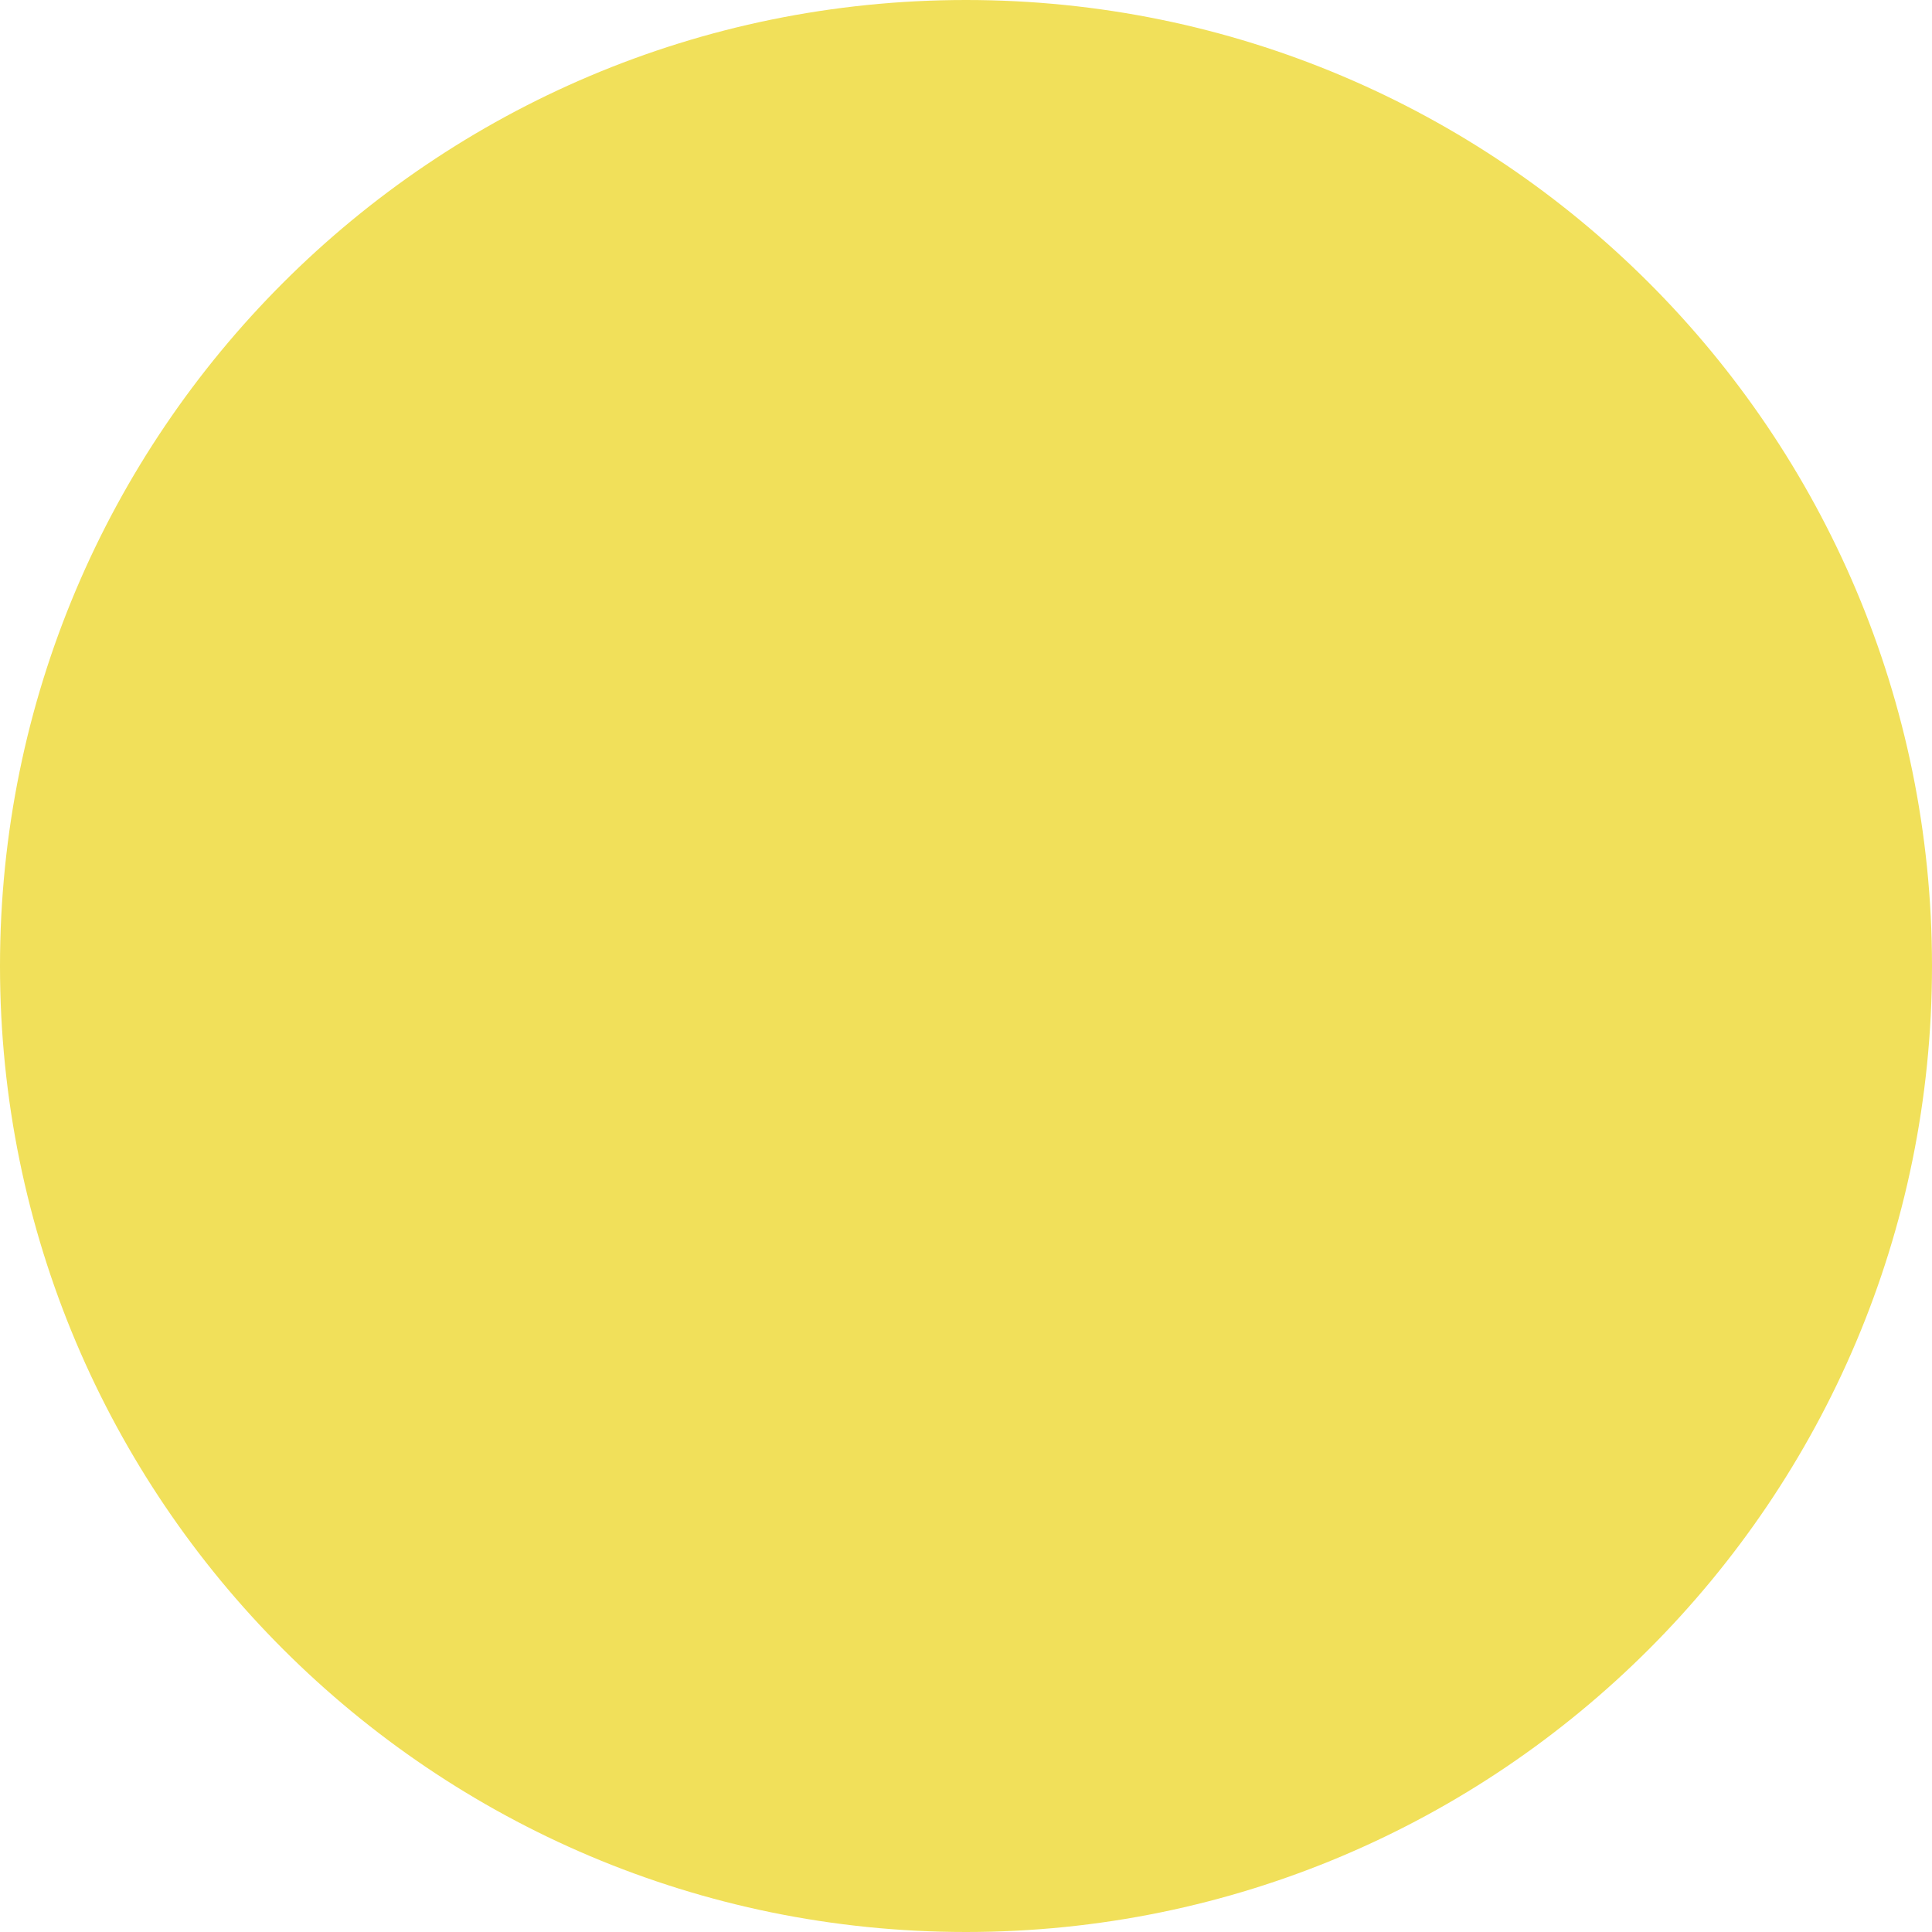
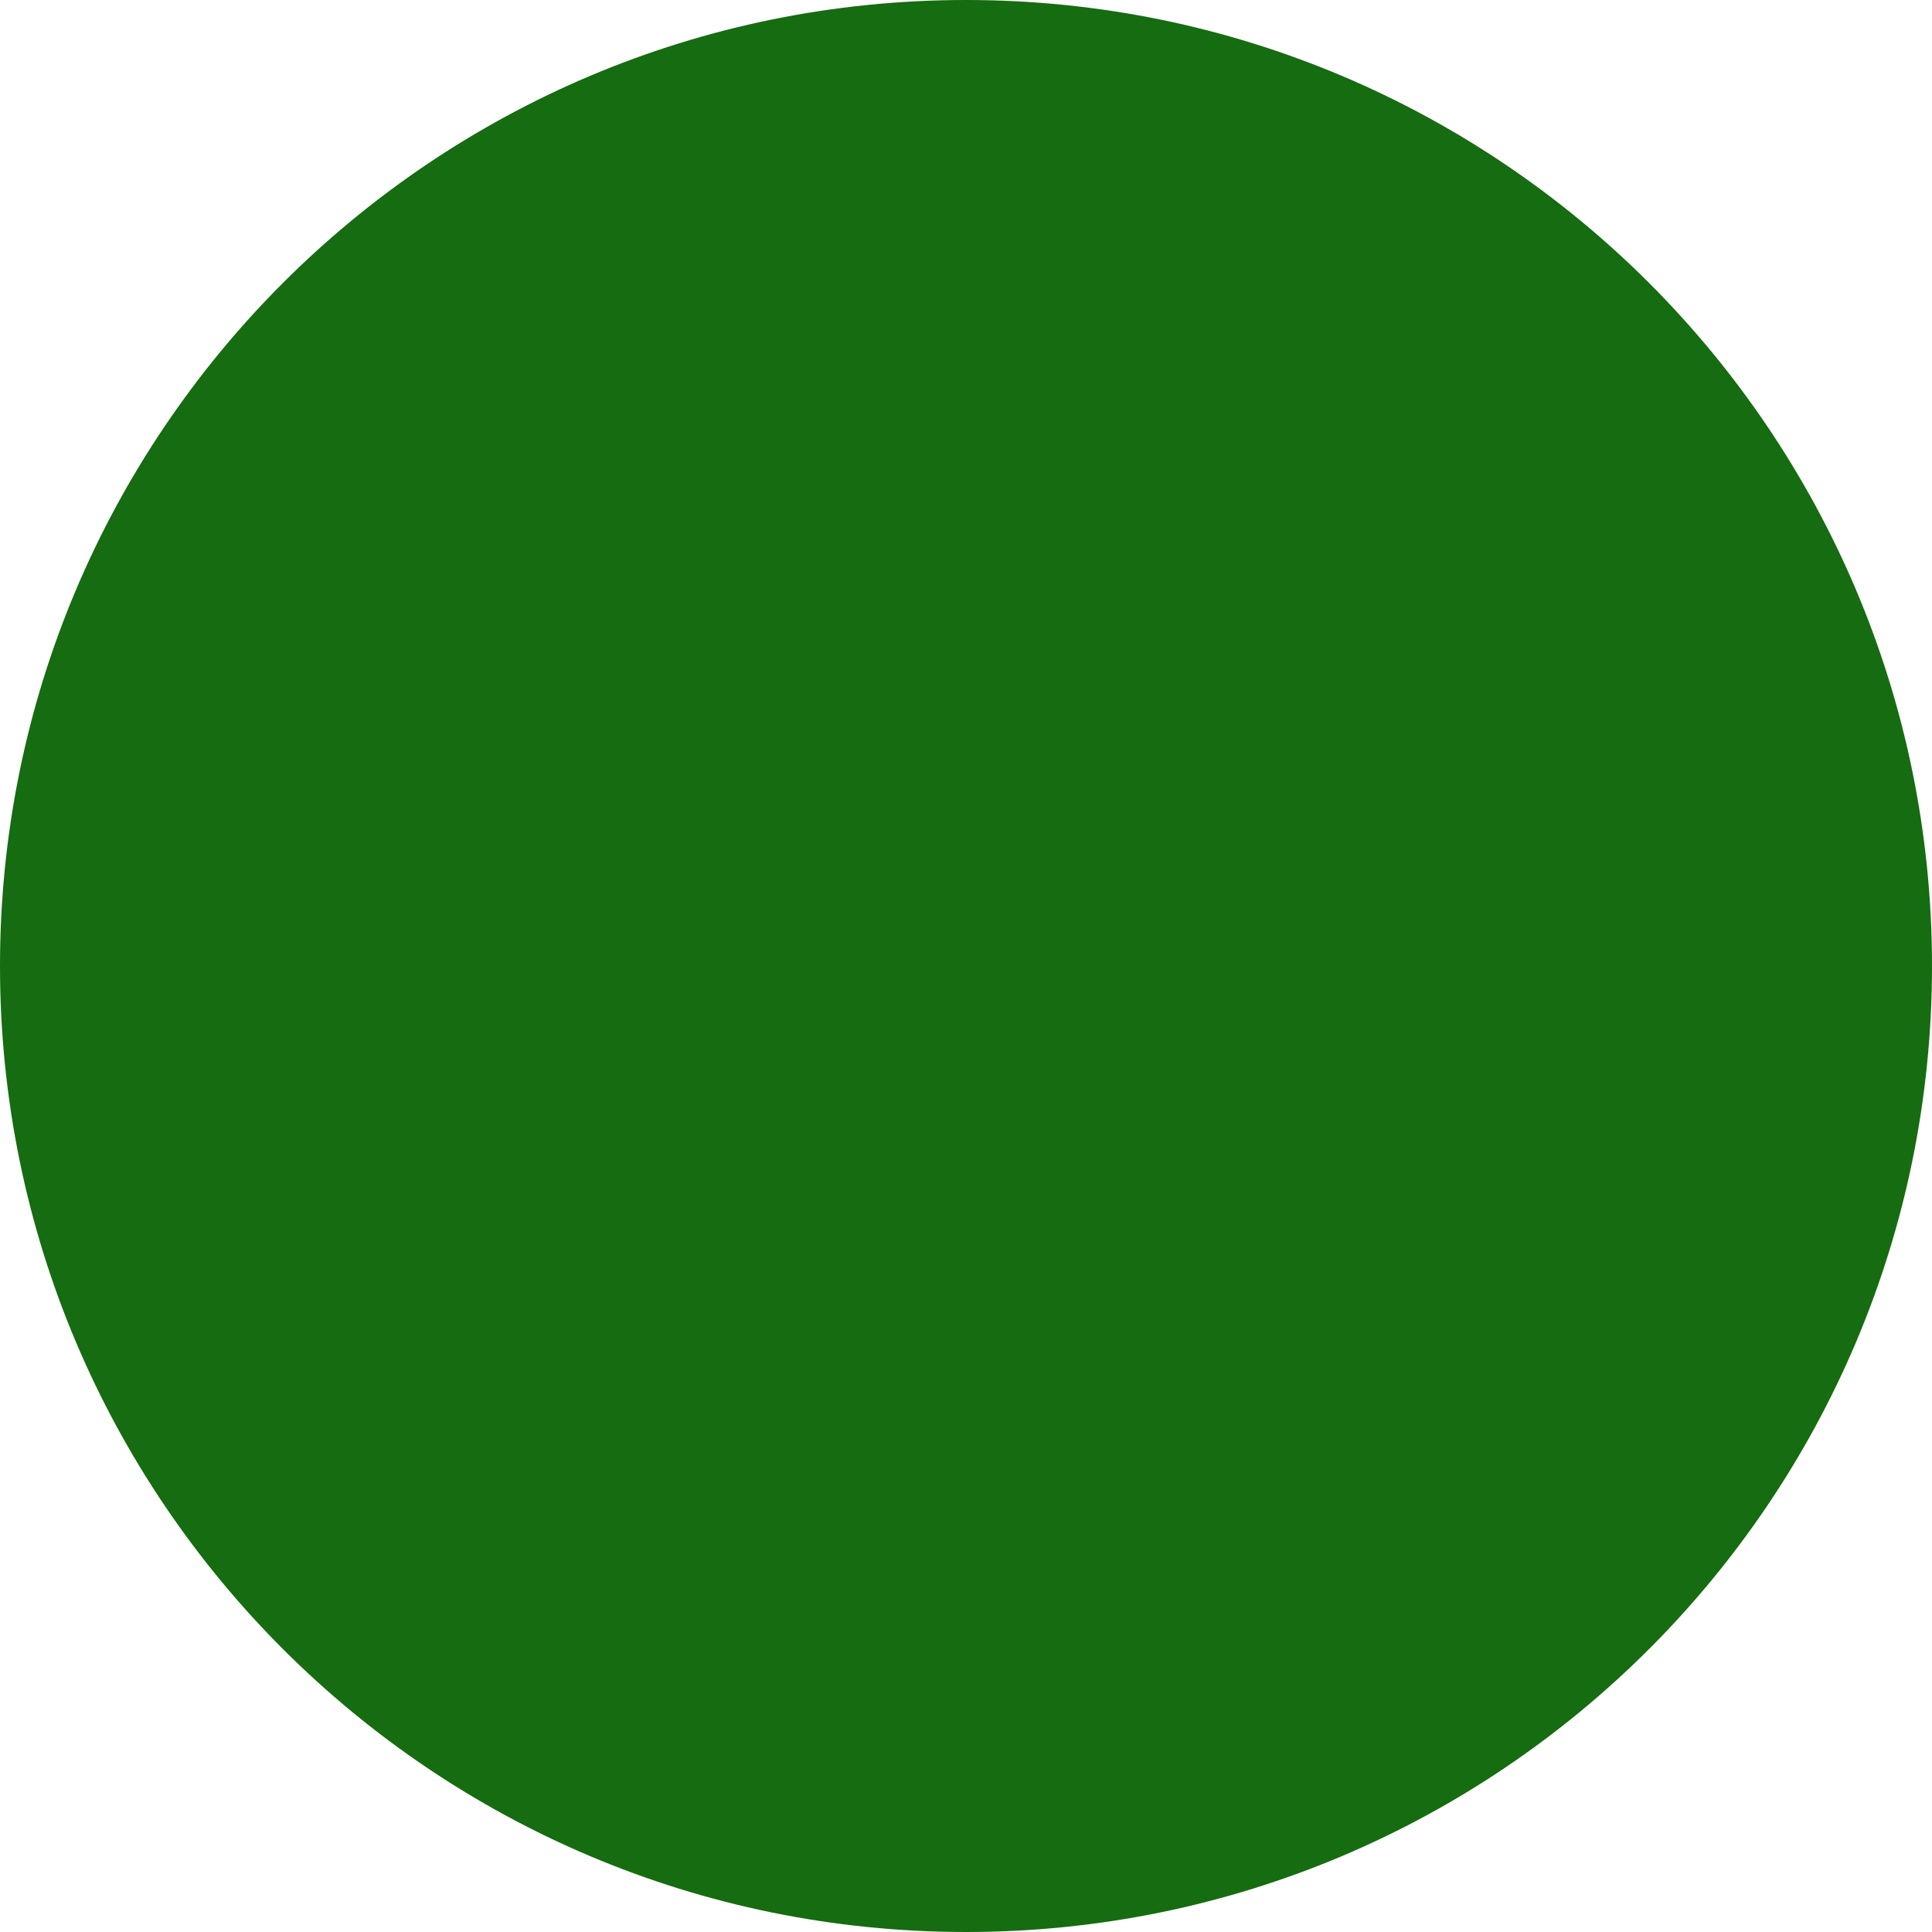
<svg xmlns="http://www.w3.org/2000/svg" version="1.1" id="레이어_1" x="0px" y="0px" width="10px" height="10px" viewBox="0 0 10 10" enable-background="new 0 0 10 10" xml:space="preserve">
-   <circle fill="#F1E05A" cx="5" cy="5" r="5" />
+   <circle fill="#166C10" cx="5" cy="5" r="5" />
</svg>
